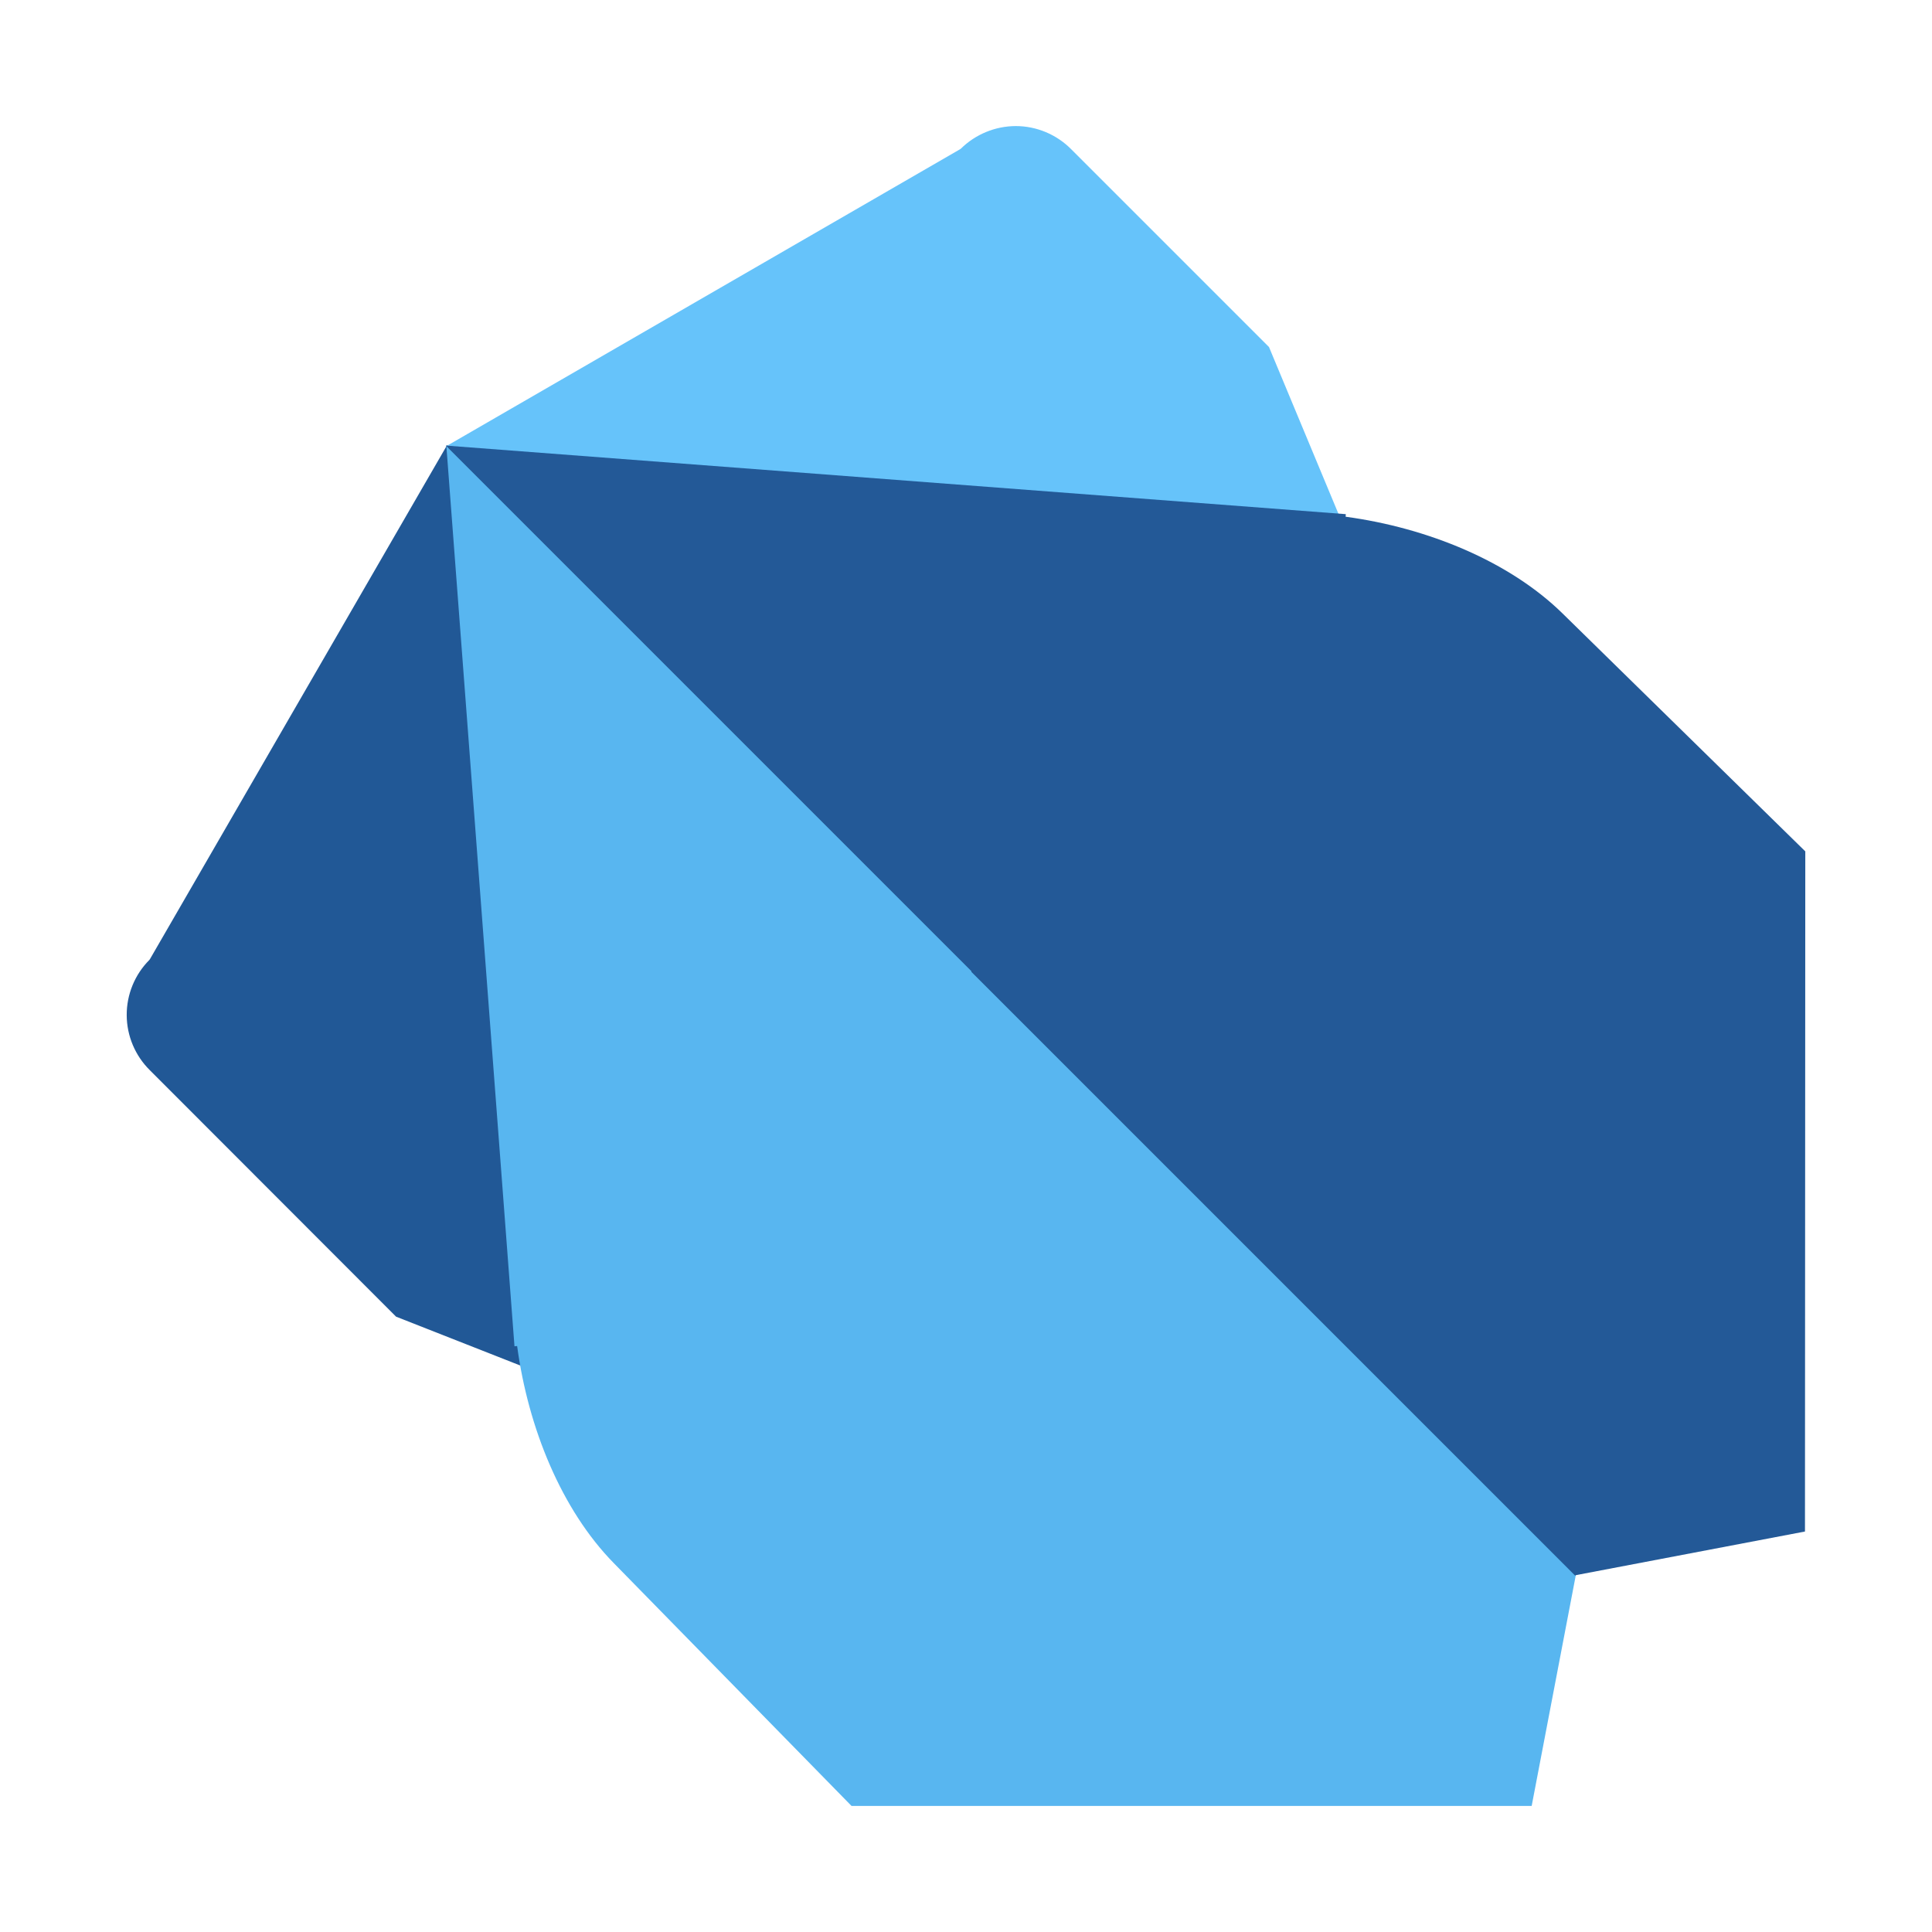
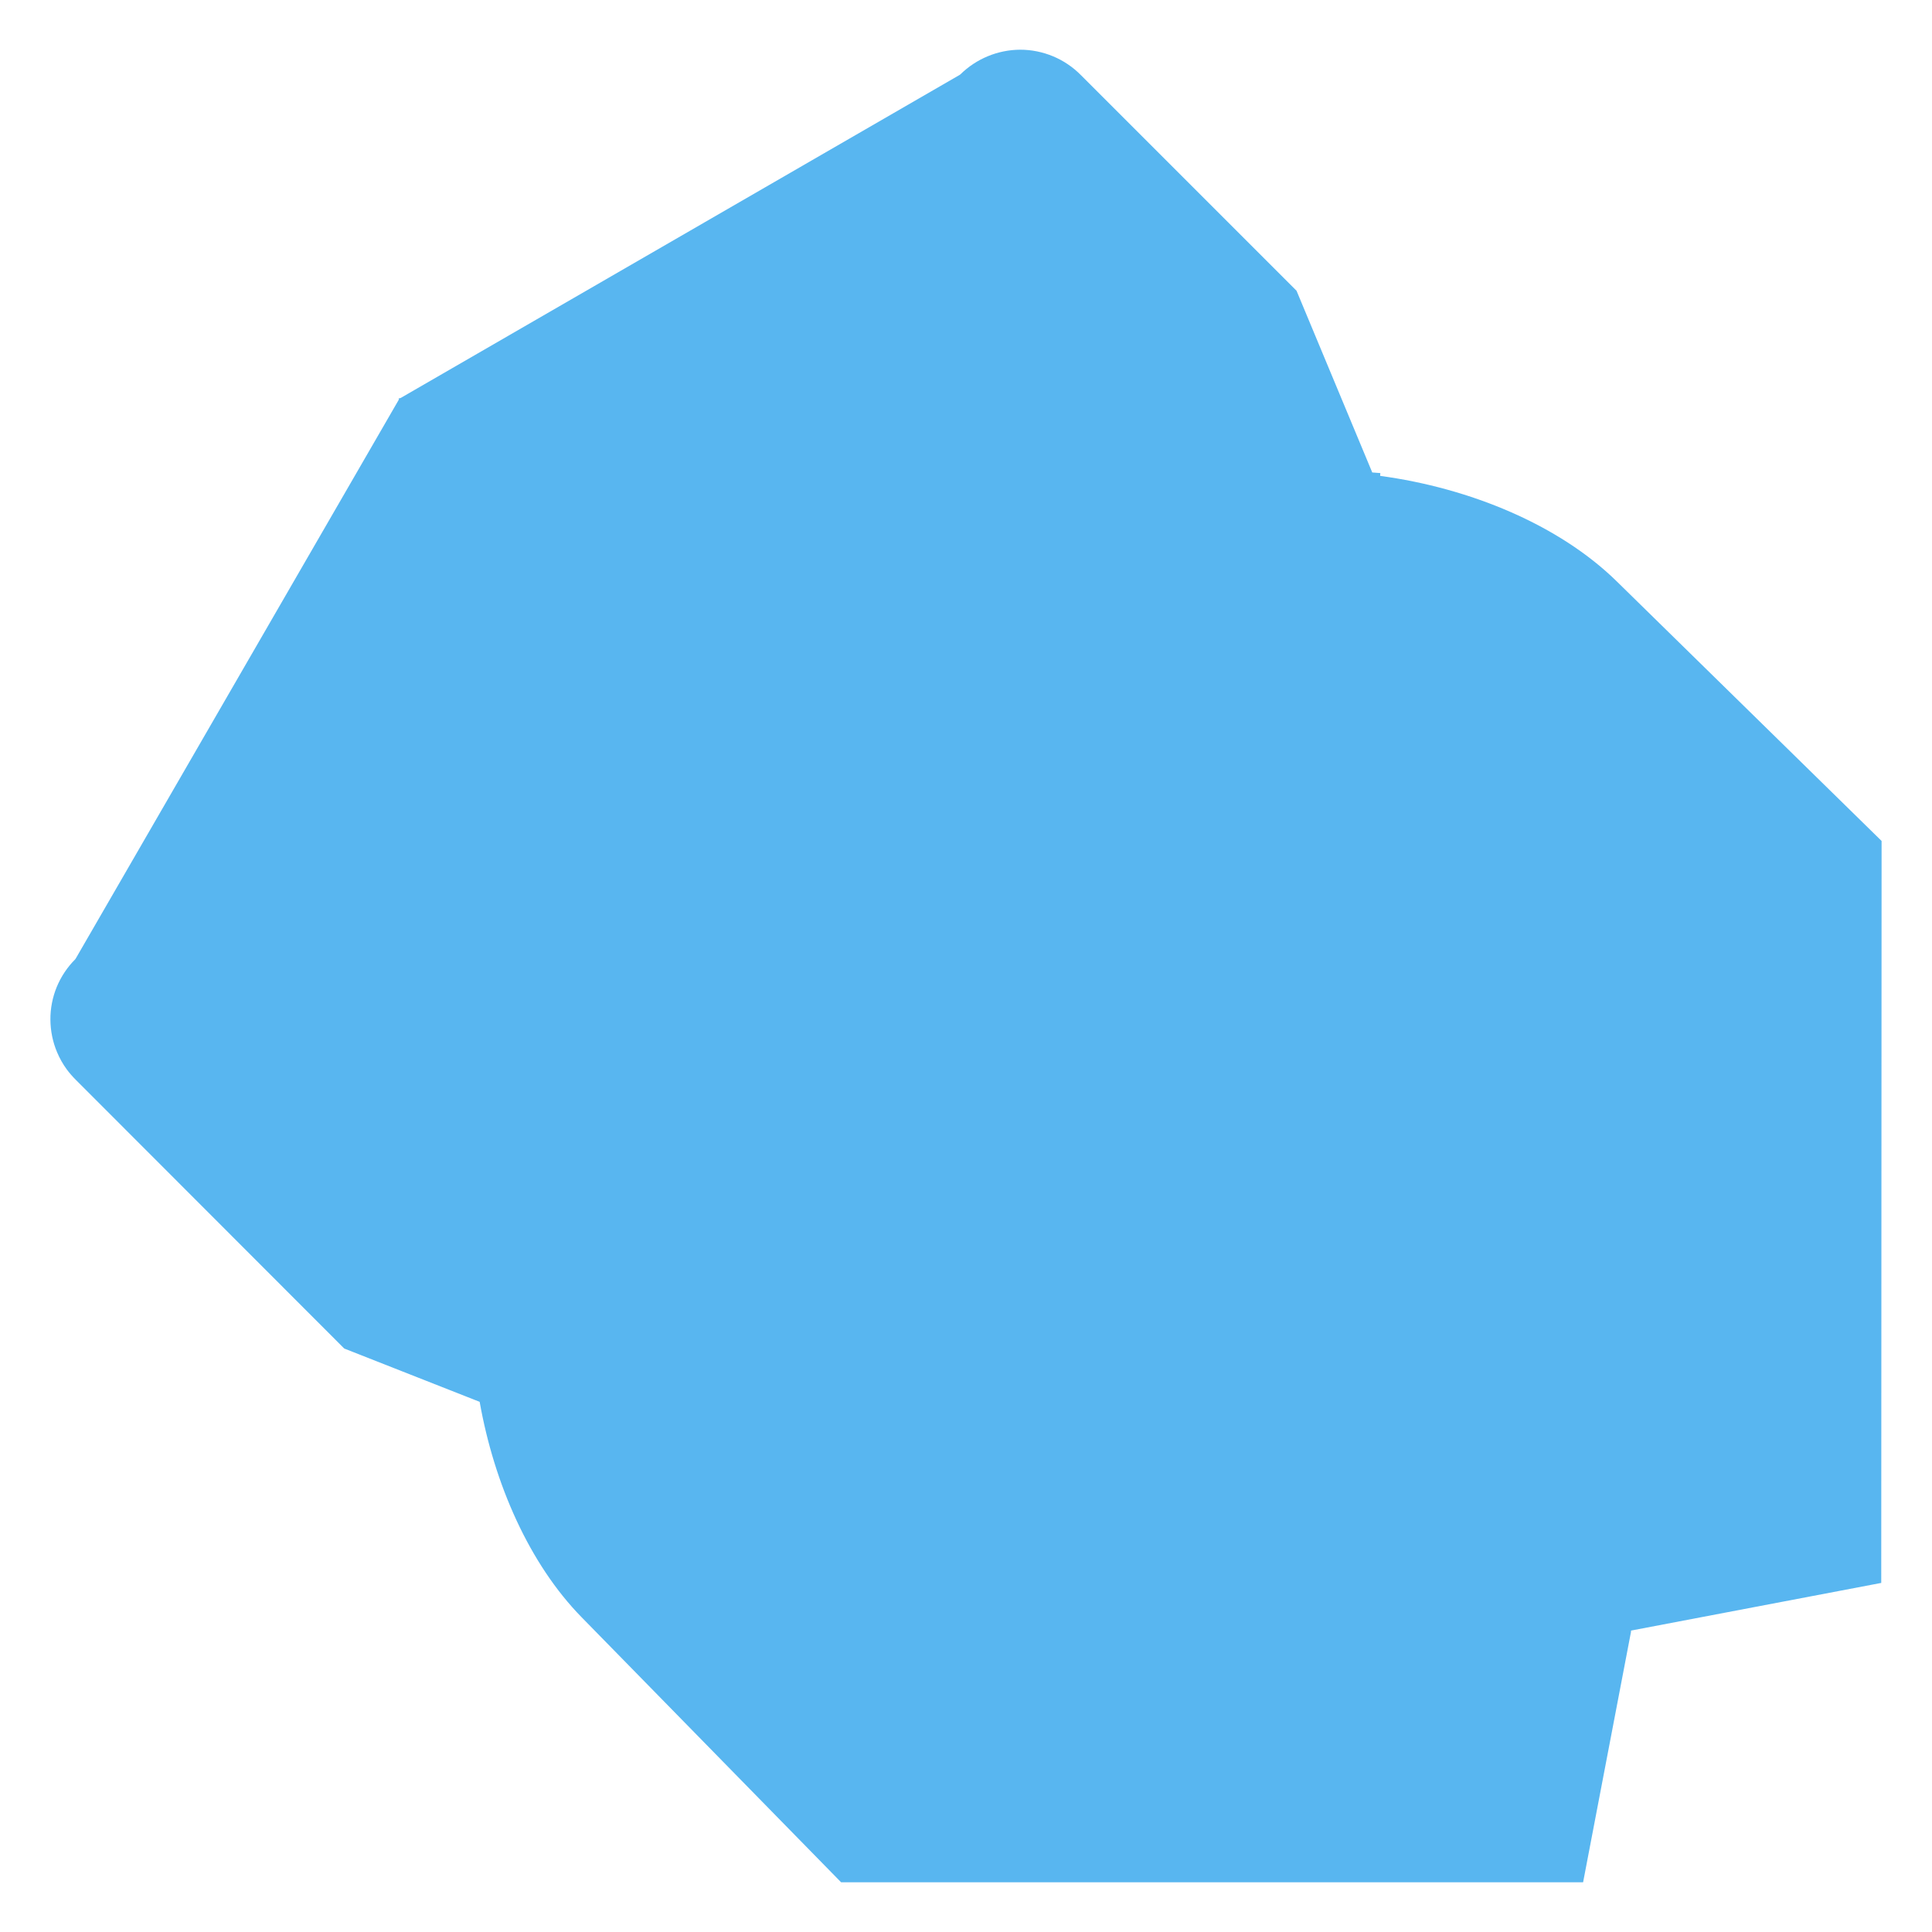
- <svg xmlns="http://www.w3.org/2000/svg" viewBox="0 0 24 24">
-   <path d="M12.618 1.566a.978.978 0 0 0-.682.281l-.01.007-6.388 3.692 6.372 6.372v.004l7.658 7.659 1.46-2.63-5.264-12.64-2.457-2.457a.972.972 0 0 0-.69-.288z" fill="#66C3FA" />
-   <path d="m5.553 5.531-3.69 6.383-.007.01a.967.967 0 0 0 .006 1.371l3.058 3.061 11.963 4.706 2.705-1.502-.073-.073-.019.002-7.5-7.512h-.009L5.553 5.53z" fill="#215896" />
-   <path d="m5.537 5.534 6.518 6.525h.01l7.501 7.51 2.856-.544.004-8.449-3.015-2.955c-.66-.647-1.675-1.064-2.695-1.202l.002-.032-11.18-.852z" fill="#235997" />
-   <path d="m5.545 5.542 6.522 6.522v.009l7.506 7.506-.546 2.855h-8.449l-2.954-3.017c-.647-.66-1.063-1.676-1.2-2.696l-.033.003-.846-11.182z" fill="#58B6F0" />
+ <svg xmlns="http://www.w3.org/2000/svg" width="22" height="22" viewBox="0 0 22 22" fill="none">
+   <path d="M10.936 0.847C11.118 0.668 11.363 0.567 11.618 0.566C11.746 0.566 11.873 0.592 11.991 0.641C12.109 0.69 12.217 0.763 12.307 0.854L14.764 3.311L15.626 5.38L15.718 5.387L15.716 5.419C16.736 5.557 17.751 5.974 18.411 6.621L21.426 9.576L21.422 18.025L18.576 18.567L18.57 18.576L18.573 18.579L18.027 21.434H9.578L6.624 18.417C6.028 17.809 5.628 16.899 5.462 15.963L3.92 15.356L0.862 12.295C0.825 12.258 0.791 12.219 0.76 12.177C0.716 12.117 0.679 12.051 0.65 11.982C0.6 11.864 0.575 11.738 0.574 11.611C0.573 11.483 0.598 11.357 0.646 11.239C0.695 11.121 0.766 11.014 0.856 10.924L0.863 10.914L4.542 4.55L4.538 4.546L4.545 4.542L4.538 4.535L4.55 4.536L4.553 4.531L4.557 4.535L10.926 0.854L10.936 0.847Z" fill="#58B6F0" />
</svg>
